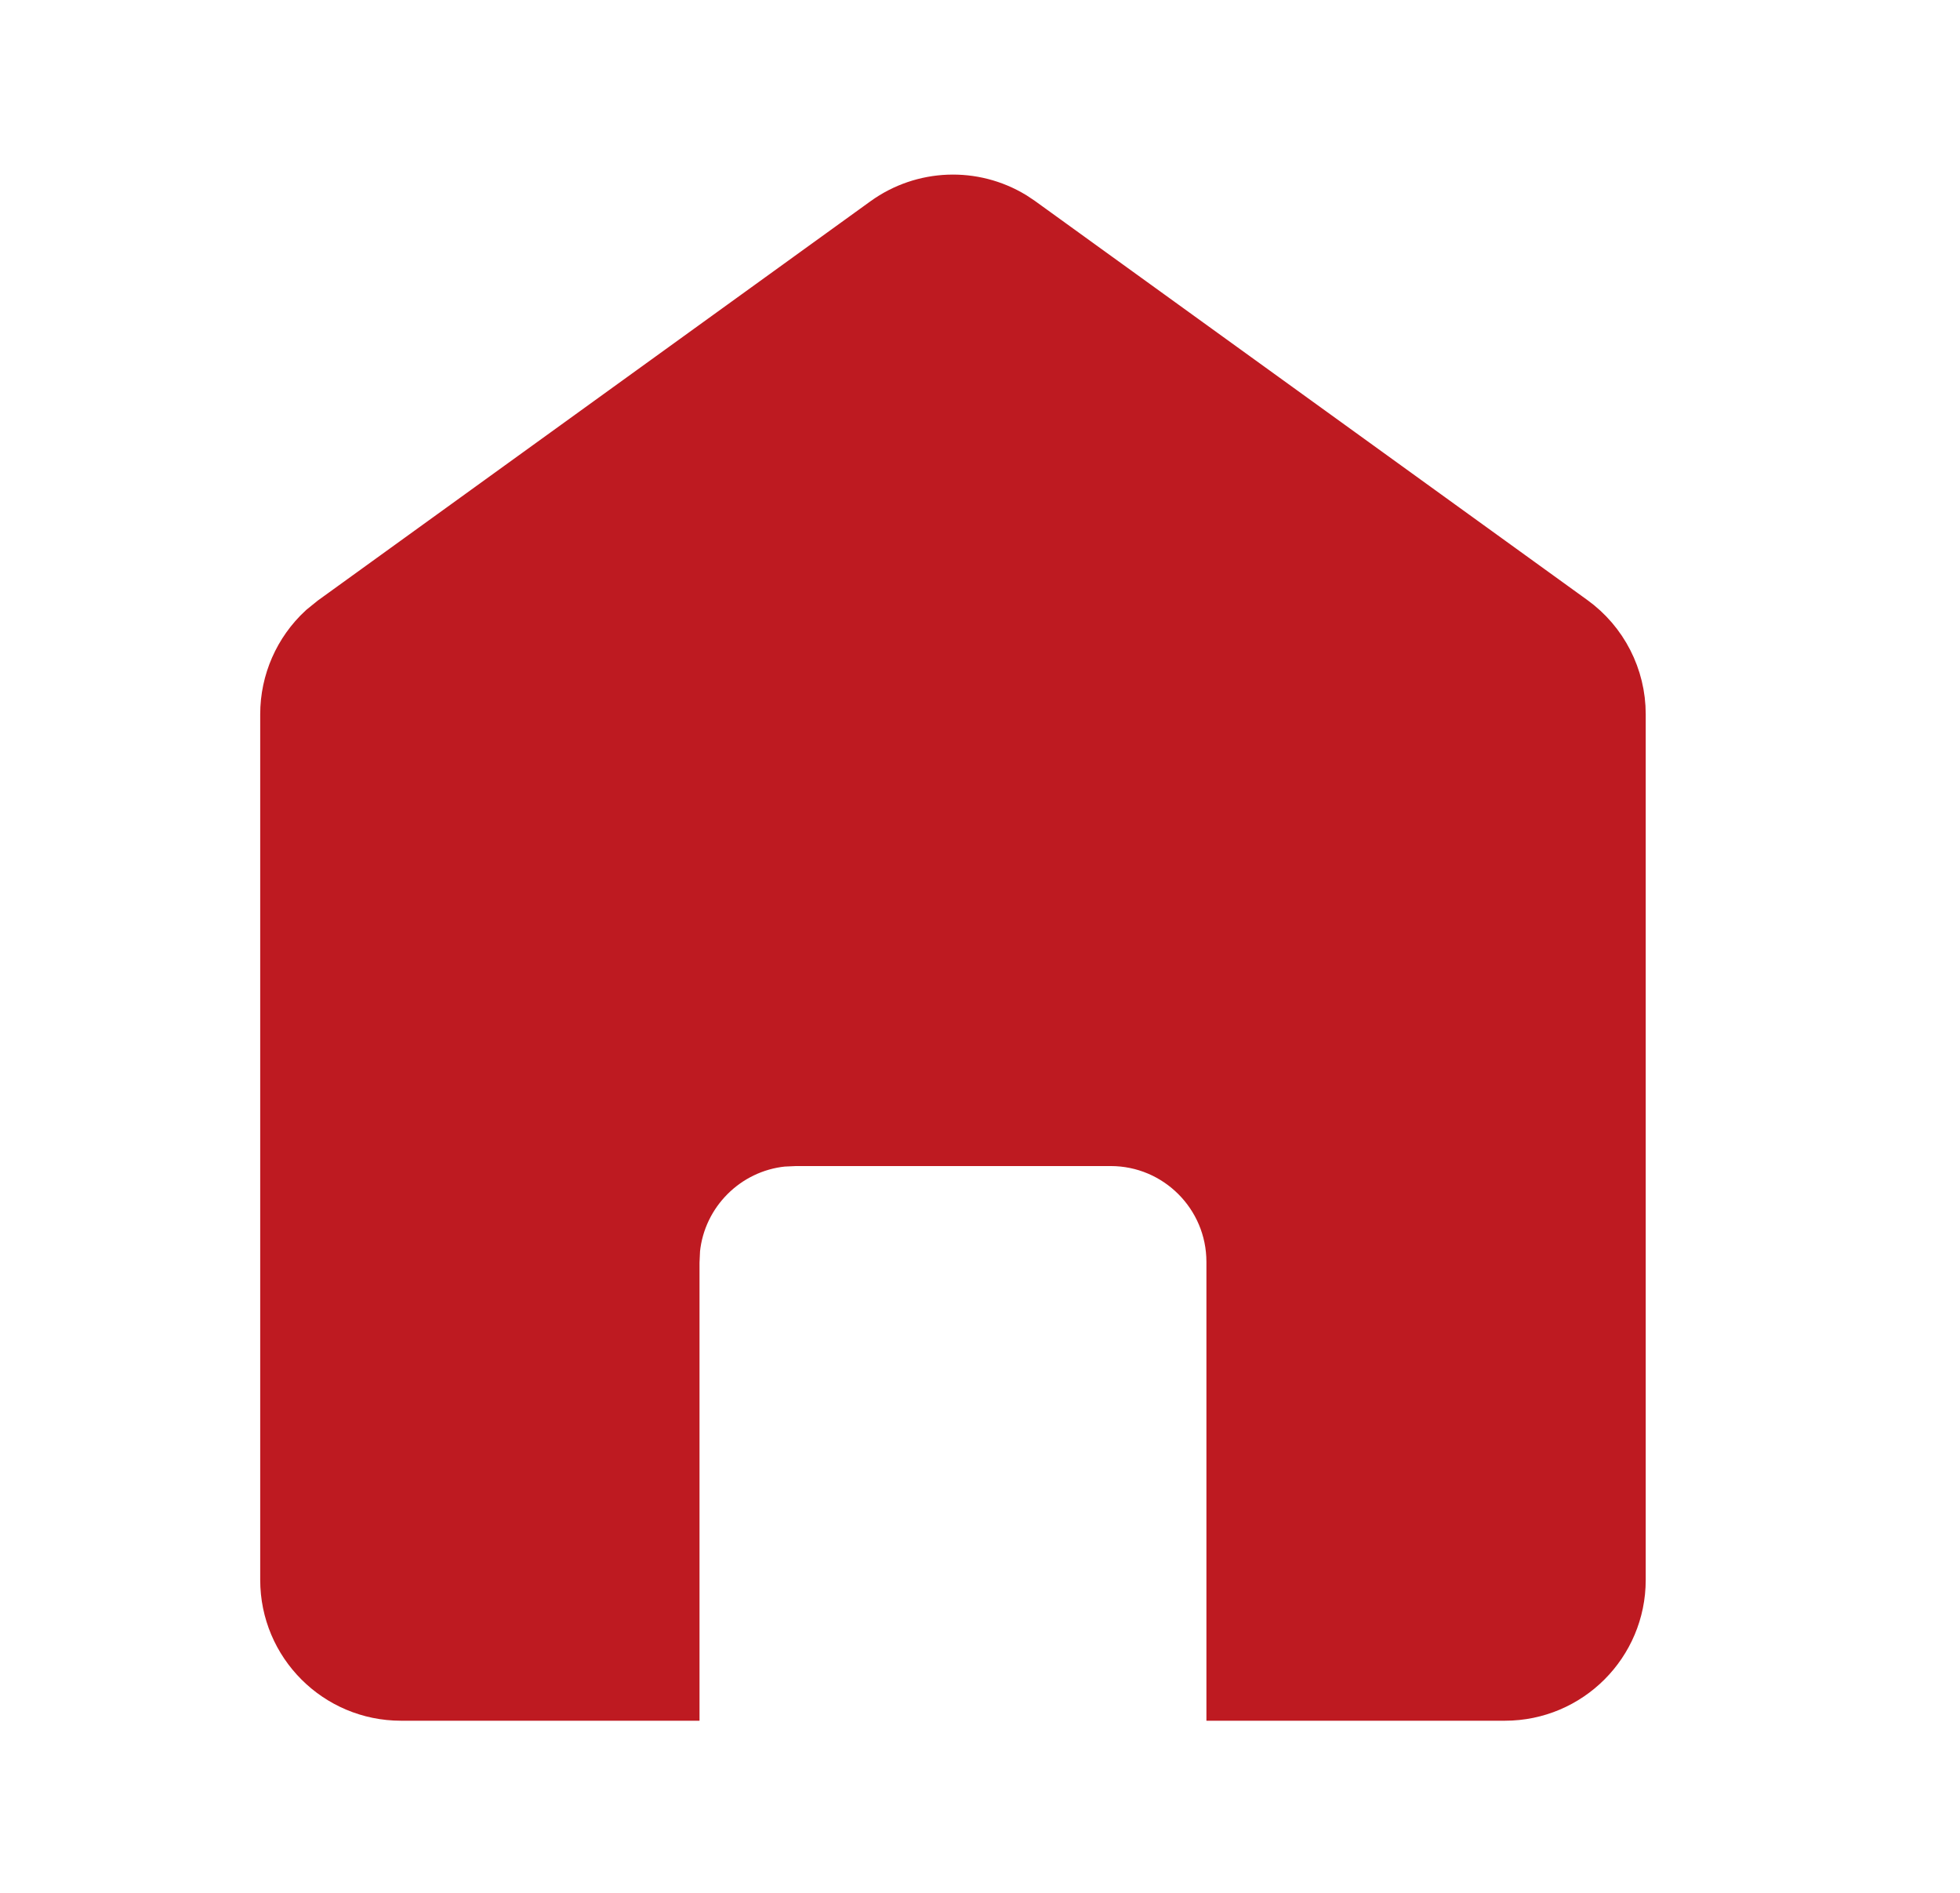
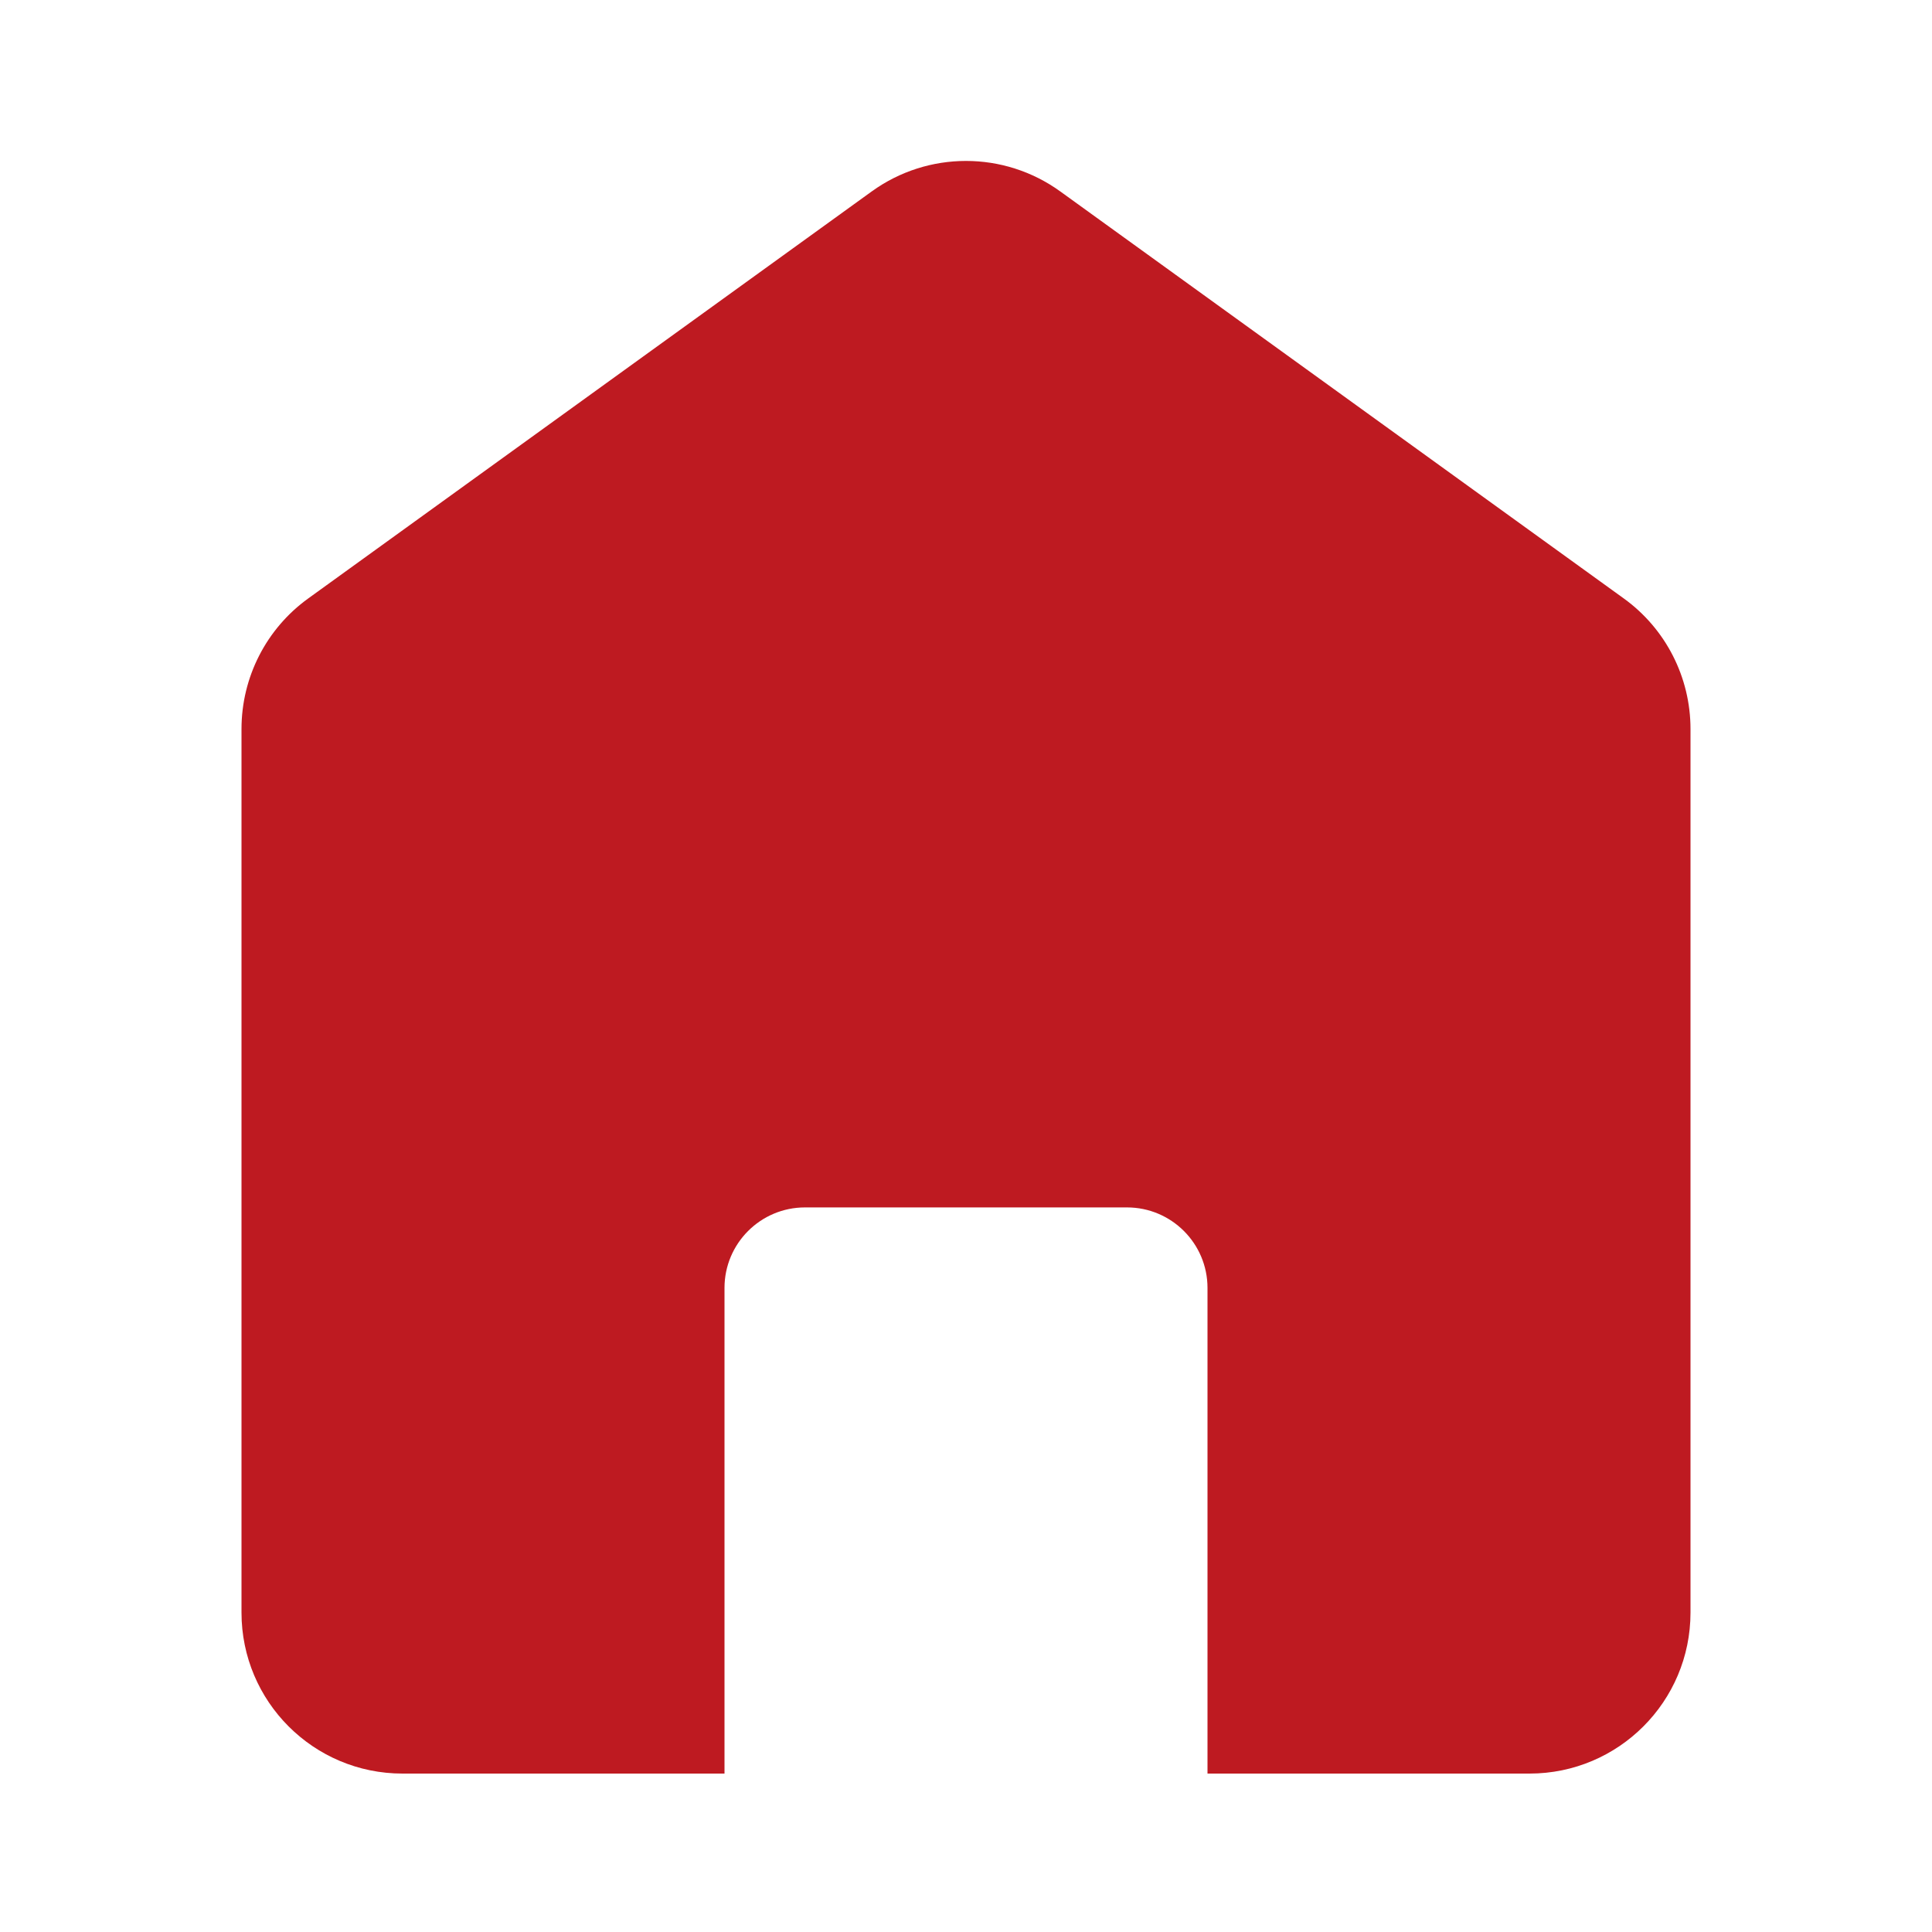
- <svg xmlns="http://www.w3.org/2000/svg" width="29" height="28" viewBox="0 0 29 28" fill="none">
-   <g id="Icon/Home">
-     <path id="Subtract" d="M13.173 3.382C13.692 3.008 14.381 2.984 14.921 3.312L15.026 3.382L23.193 9.281C23.605 9.578 23.85 10.056 23.85 10.565V23.371C23.85 24.245 23.141 24.954 22.267 24.954H18.35V18.665C18.349 17.607 17.491 16.749 16.433 16.749H11.767L11.57 16.758C10.668 16.85 9.951 17.568 9.859 18.469L9.85 18.665V24.954H5.933C5.058 24.954 4.35 24.245 4.35 23.371V10.565C4.35 10.12 4.537 9.698 4.859 9.4L5.006 9.281L13.173 3.382Z" fill="#BE1A21" stroke="#BE1A21" strokeWidth="1.5" />
-   </g>
+ <svg xmlns="http://www.w3.org/2000/svg" width="24" height="24" viewBox="0 0 24 24" fill="none">
+   <path d="M10.829 2.378C11.528 1.873 12.472 1.873 13.171 2.378L20.171 7.434C20.692 7.81 21 8.413 21 9.056V20.032C21 21.137 20.105 22.032 19 22.032H15V15.999C15 15.447 14.552 14.999 14 14.999H10C9.448 14.999 9 15.447 9 15.999V22.032H5C3.895 22.032 3 21.137 3 20.032V9.056C3 8.413 3.308 7.81 3.829 7.434L10.829 2.378Z" fill="#BE1A21" />
</svg>
